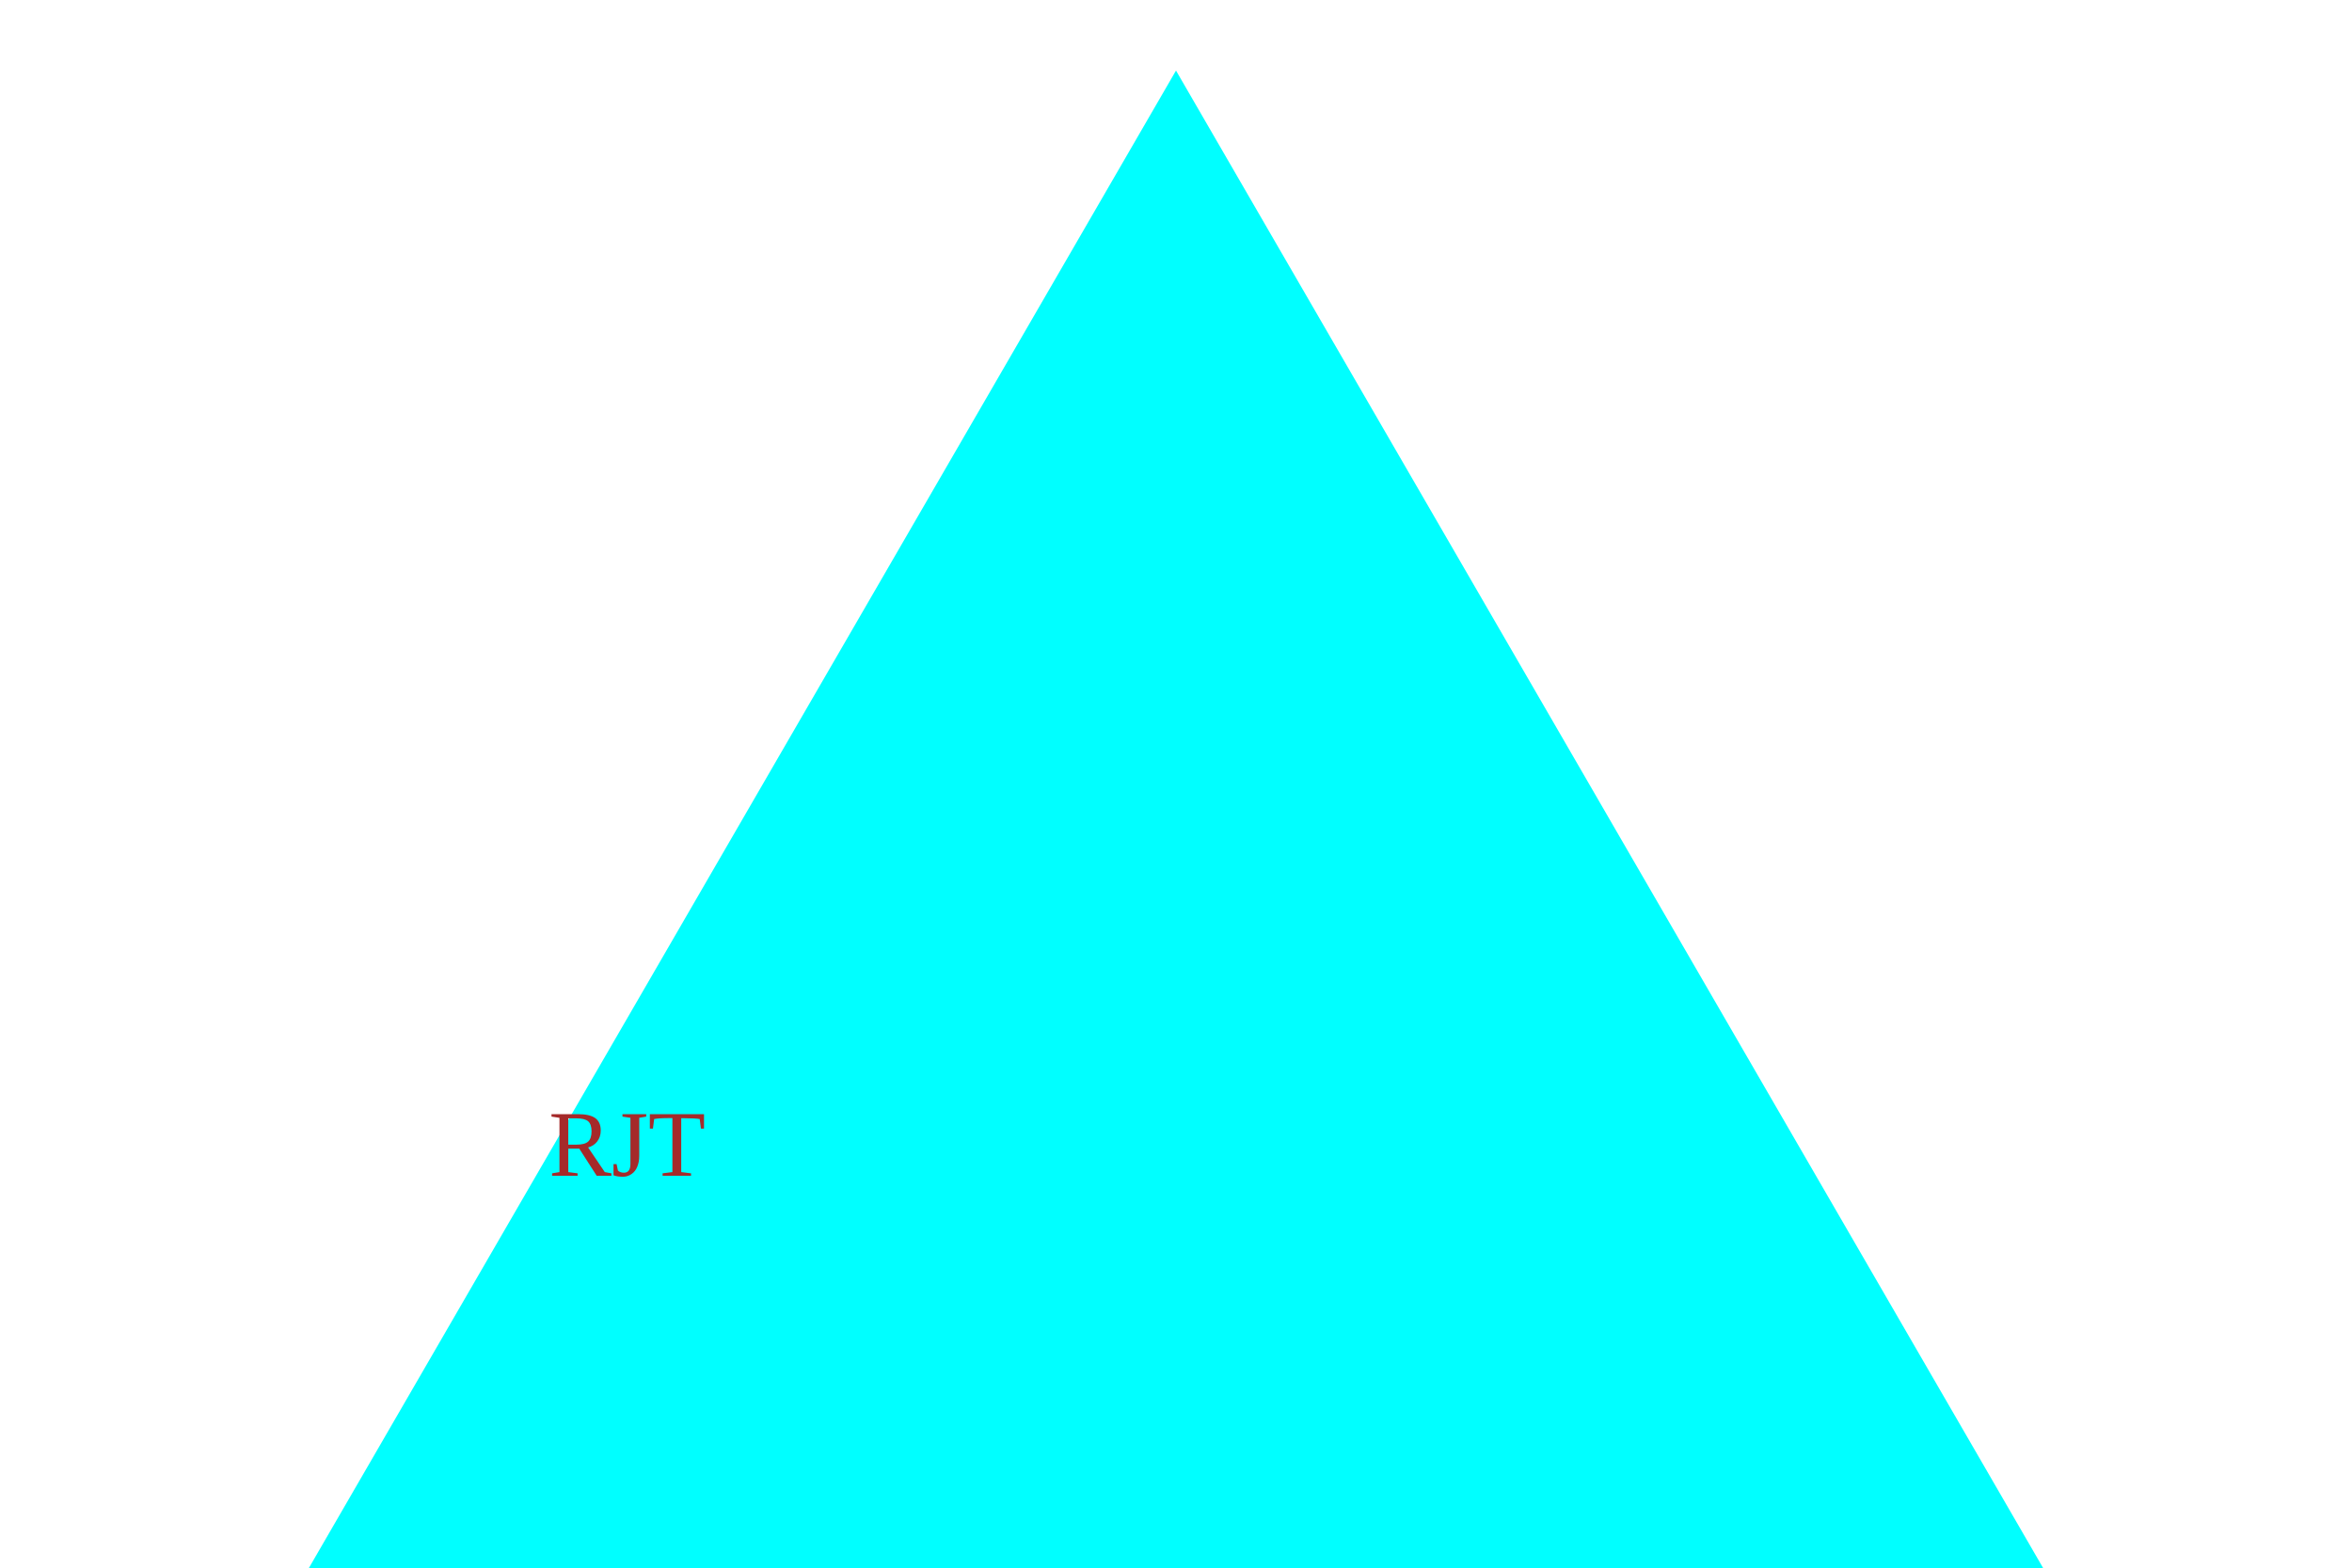
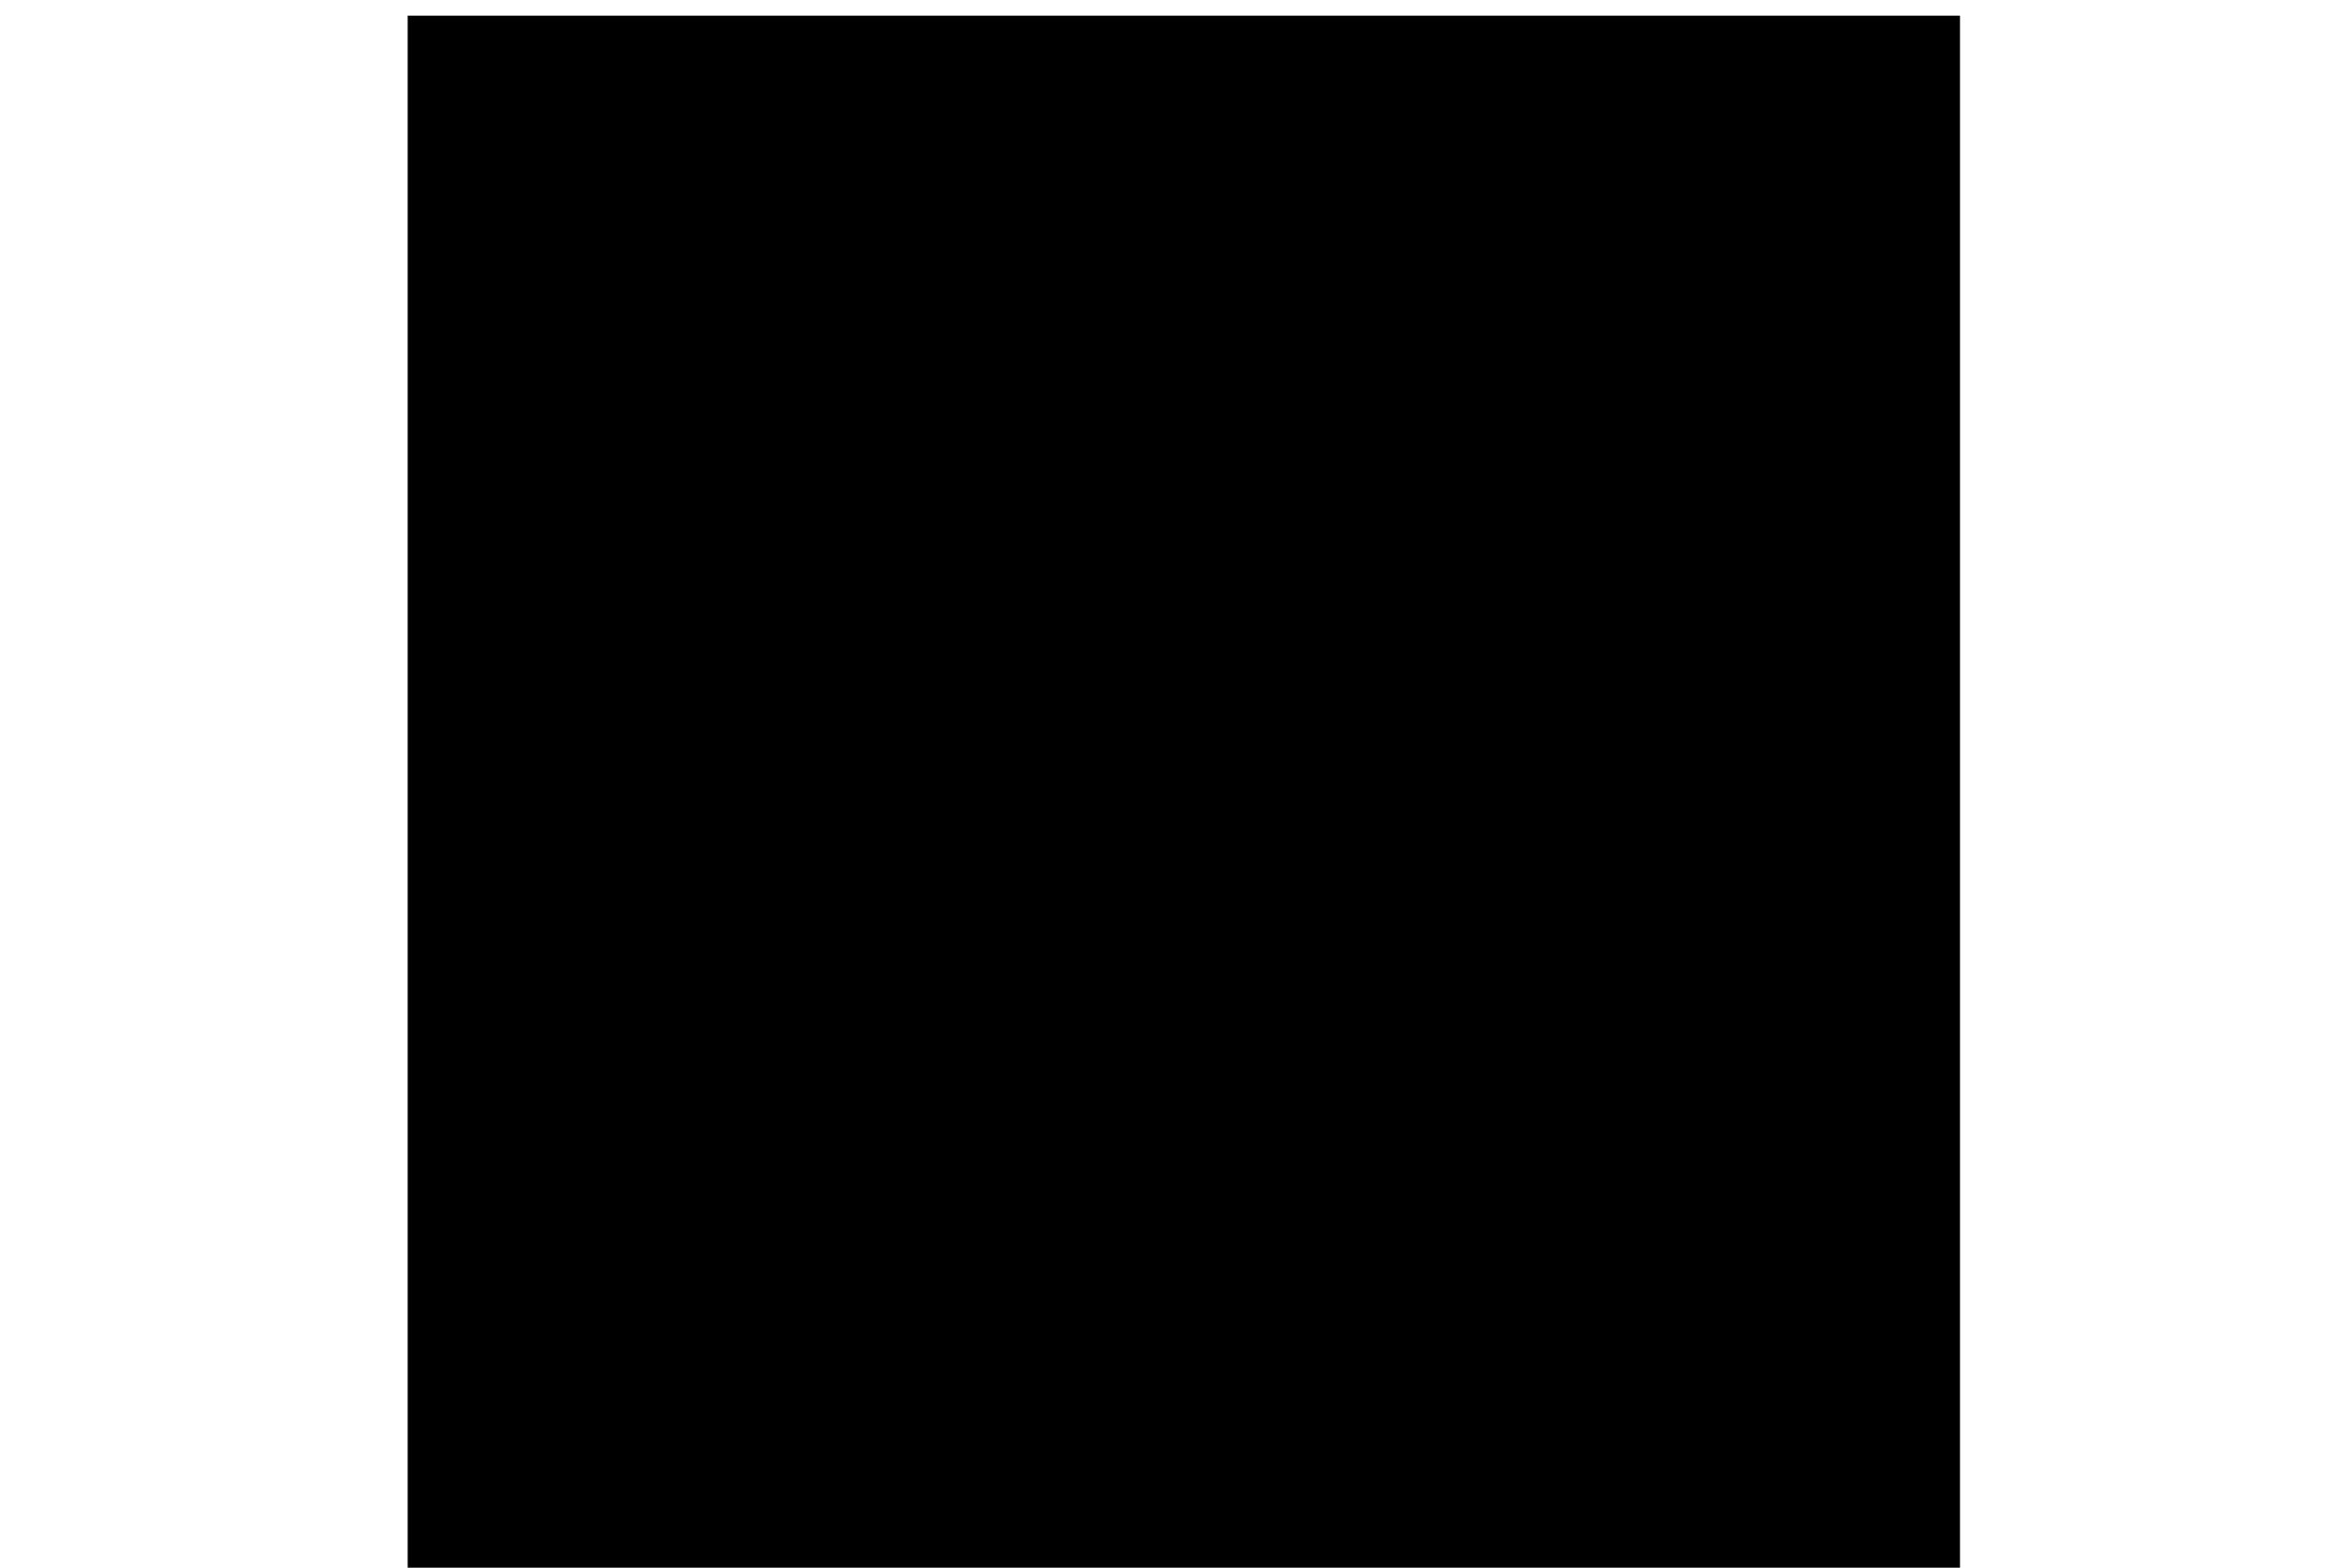
- <svg xmlns="http://www.w3.org/2000/svg" height="200" width="300">
-   <polygon points="40,200 260,200 150,10" style="fill:aqua;stroke:aqua;stroke-width:1" />
-   <text x="70" y="150" fill="brown" transform="" font-size="5rem">RJT</text>
+ <svg xmlns="http://www.w3.org/2000/svg" width="300" height="200">
+   <rect x="52" y="2" width="198" height="198" style="fill:ff;stroke:ff;stroke-width:5;fill-opacity:1.0;stroke-opacity:0.9" />
+   <text x="100" y="115" fill="ggg" transform="" font-size="5rem">dff</text>
</svg>
